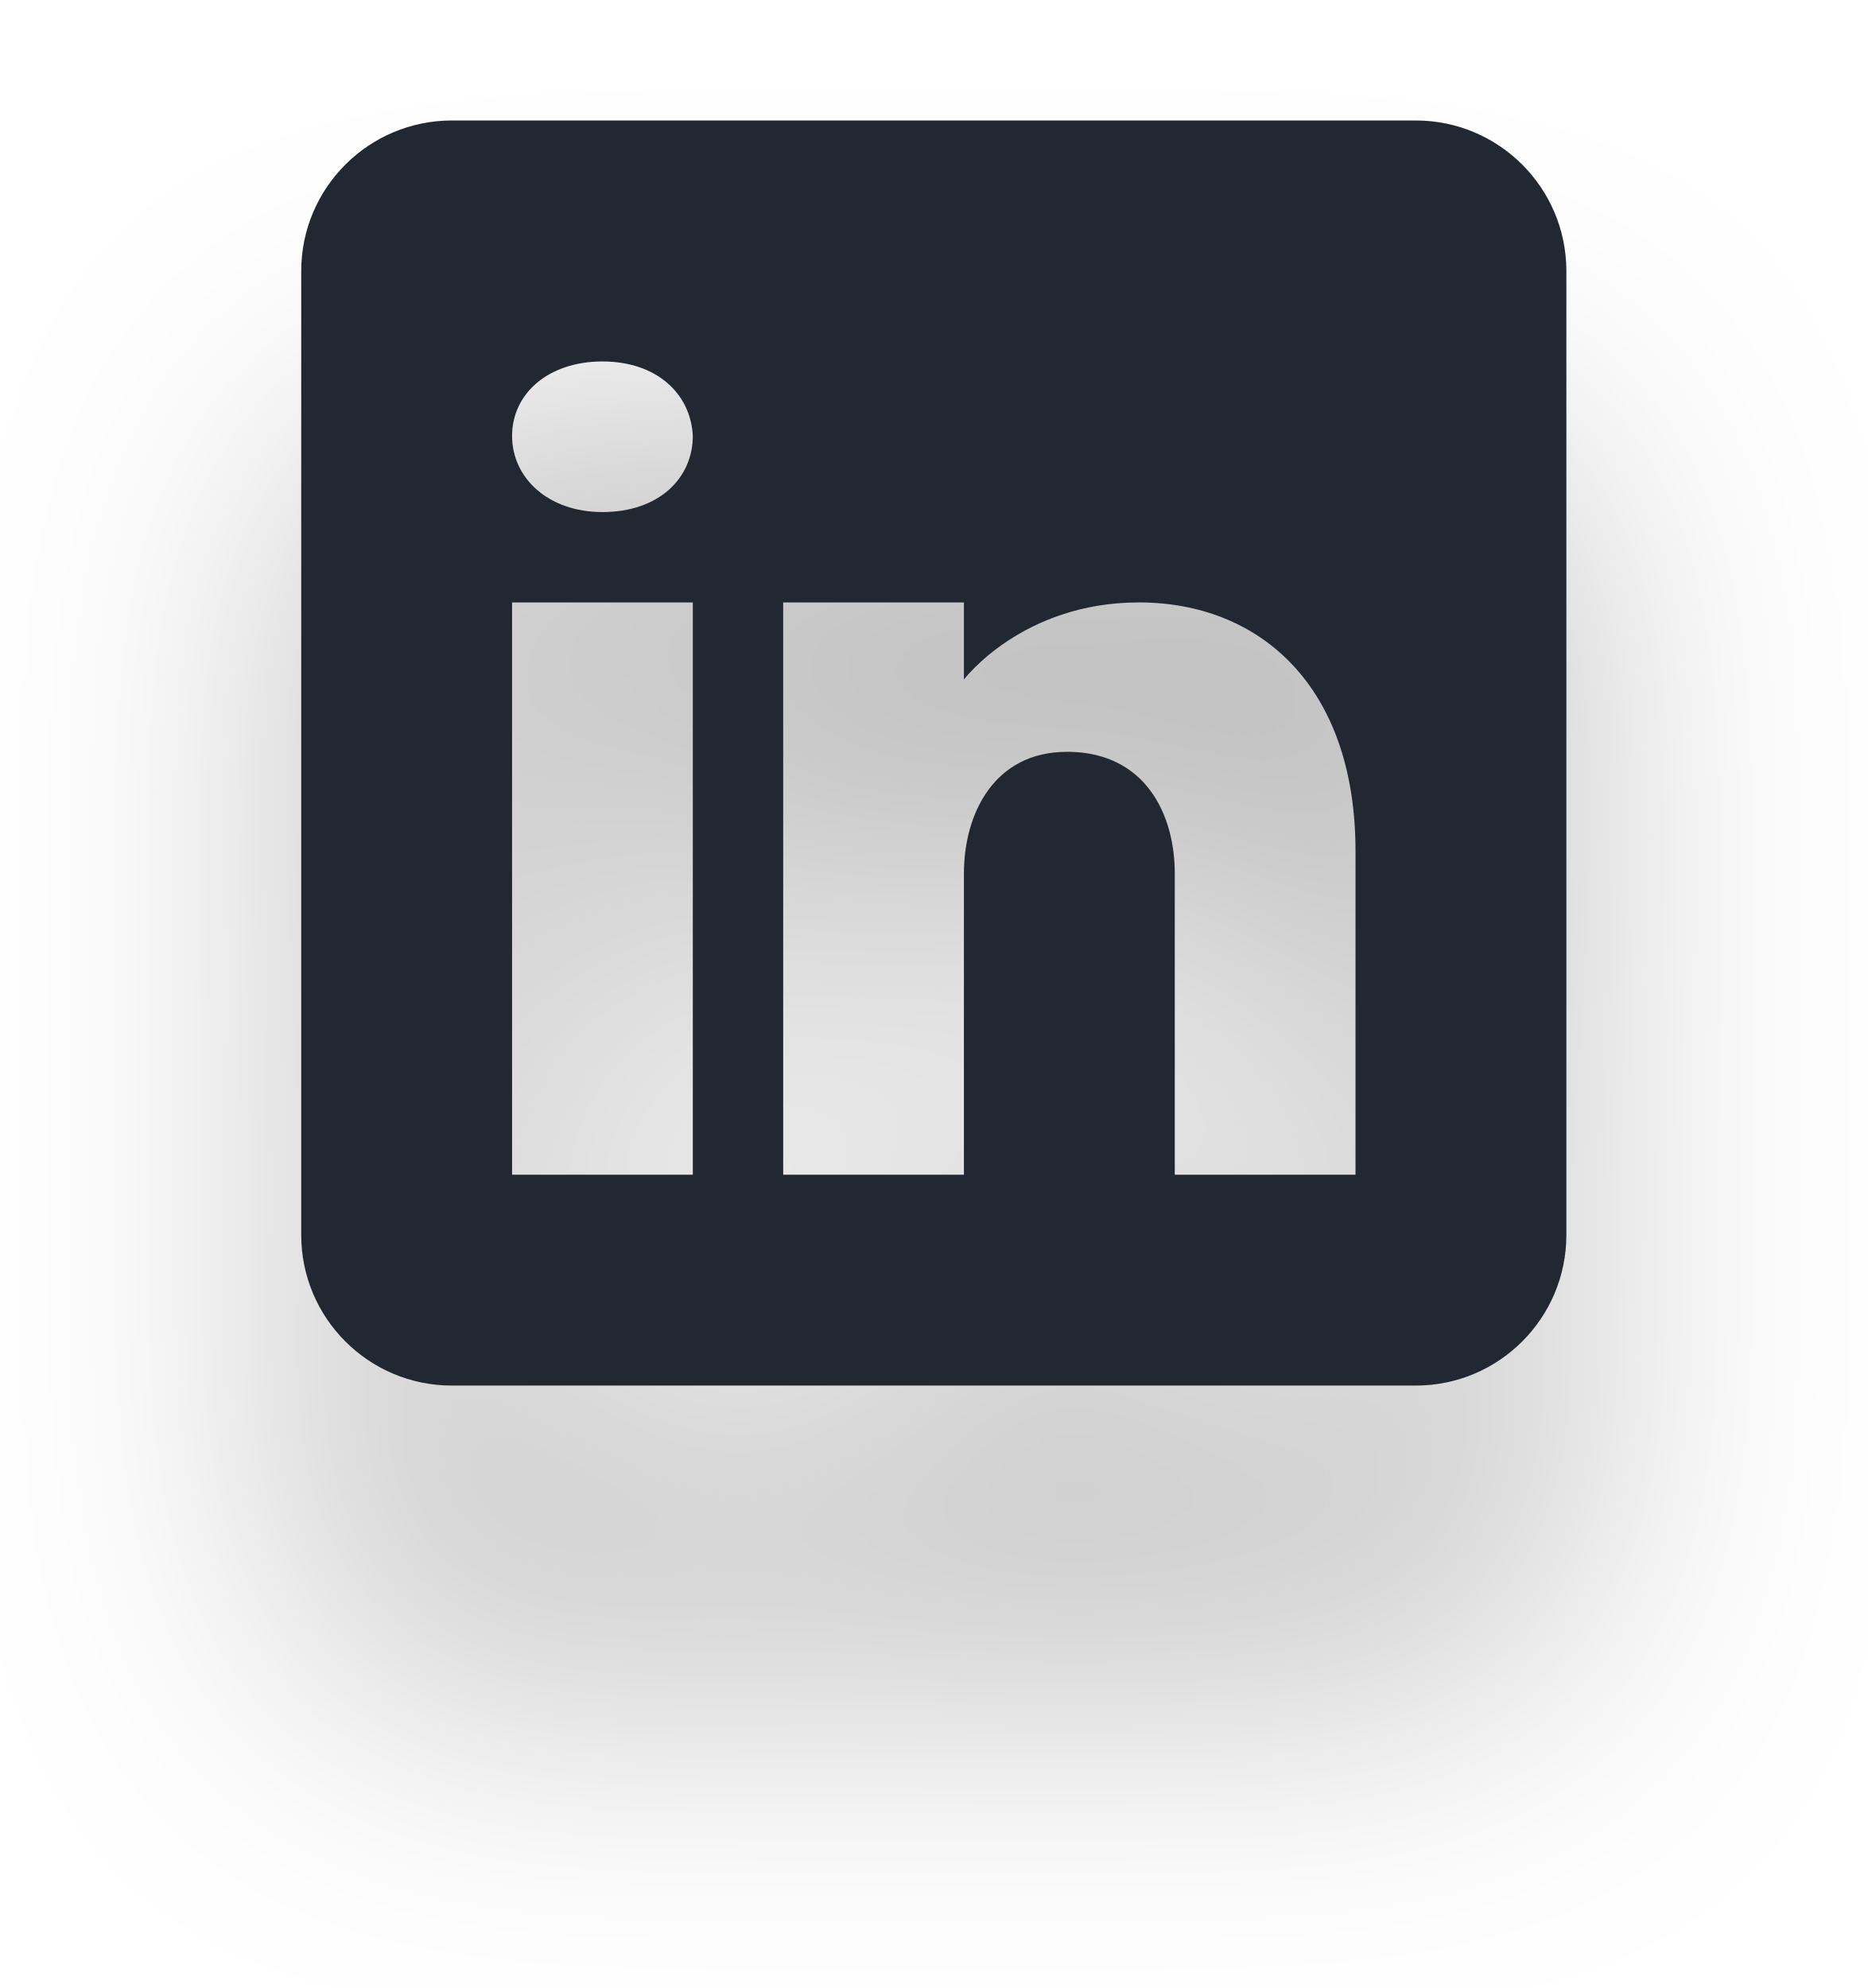
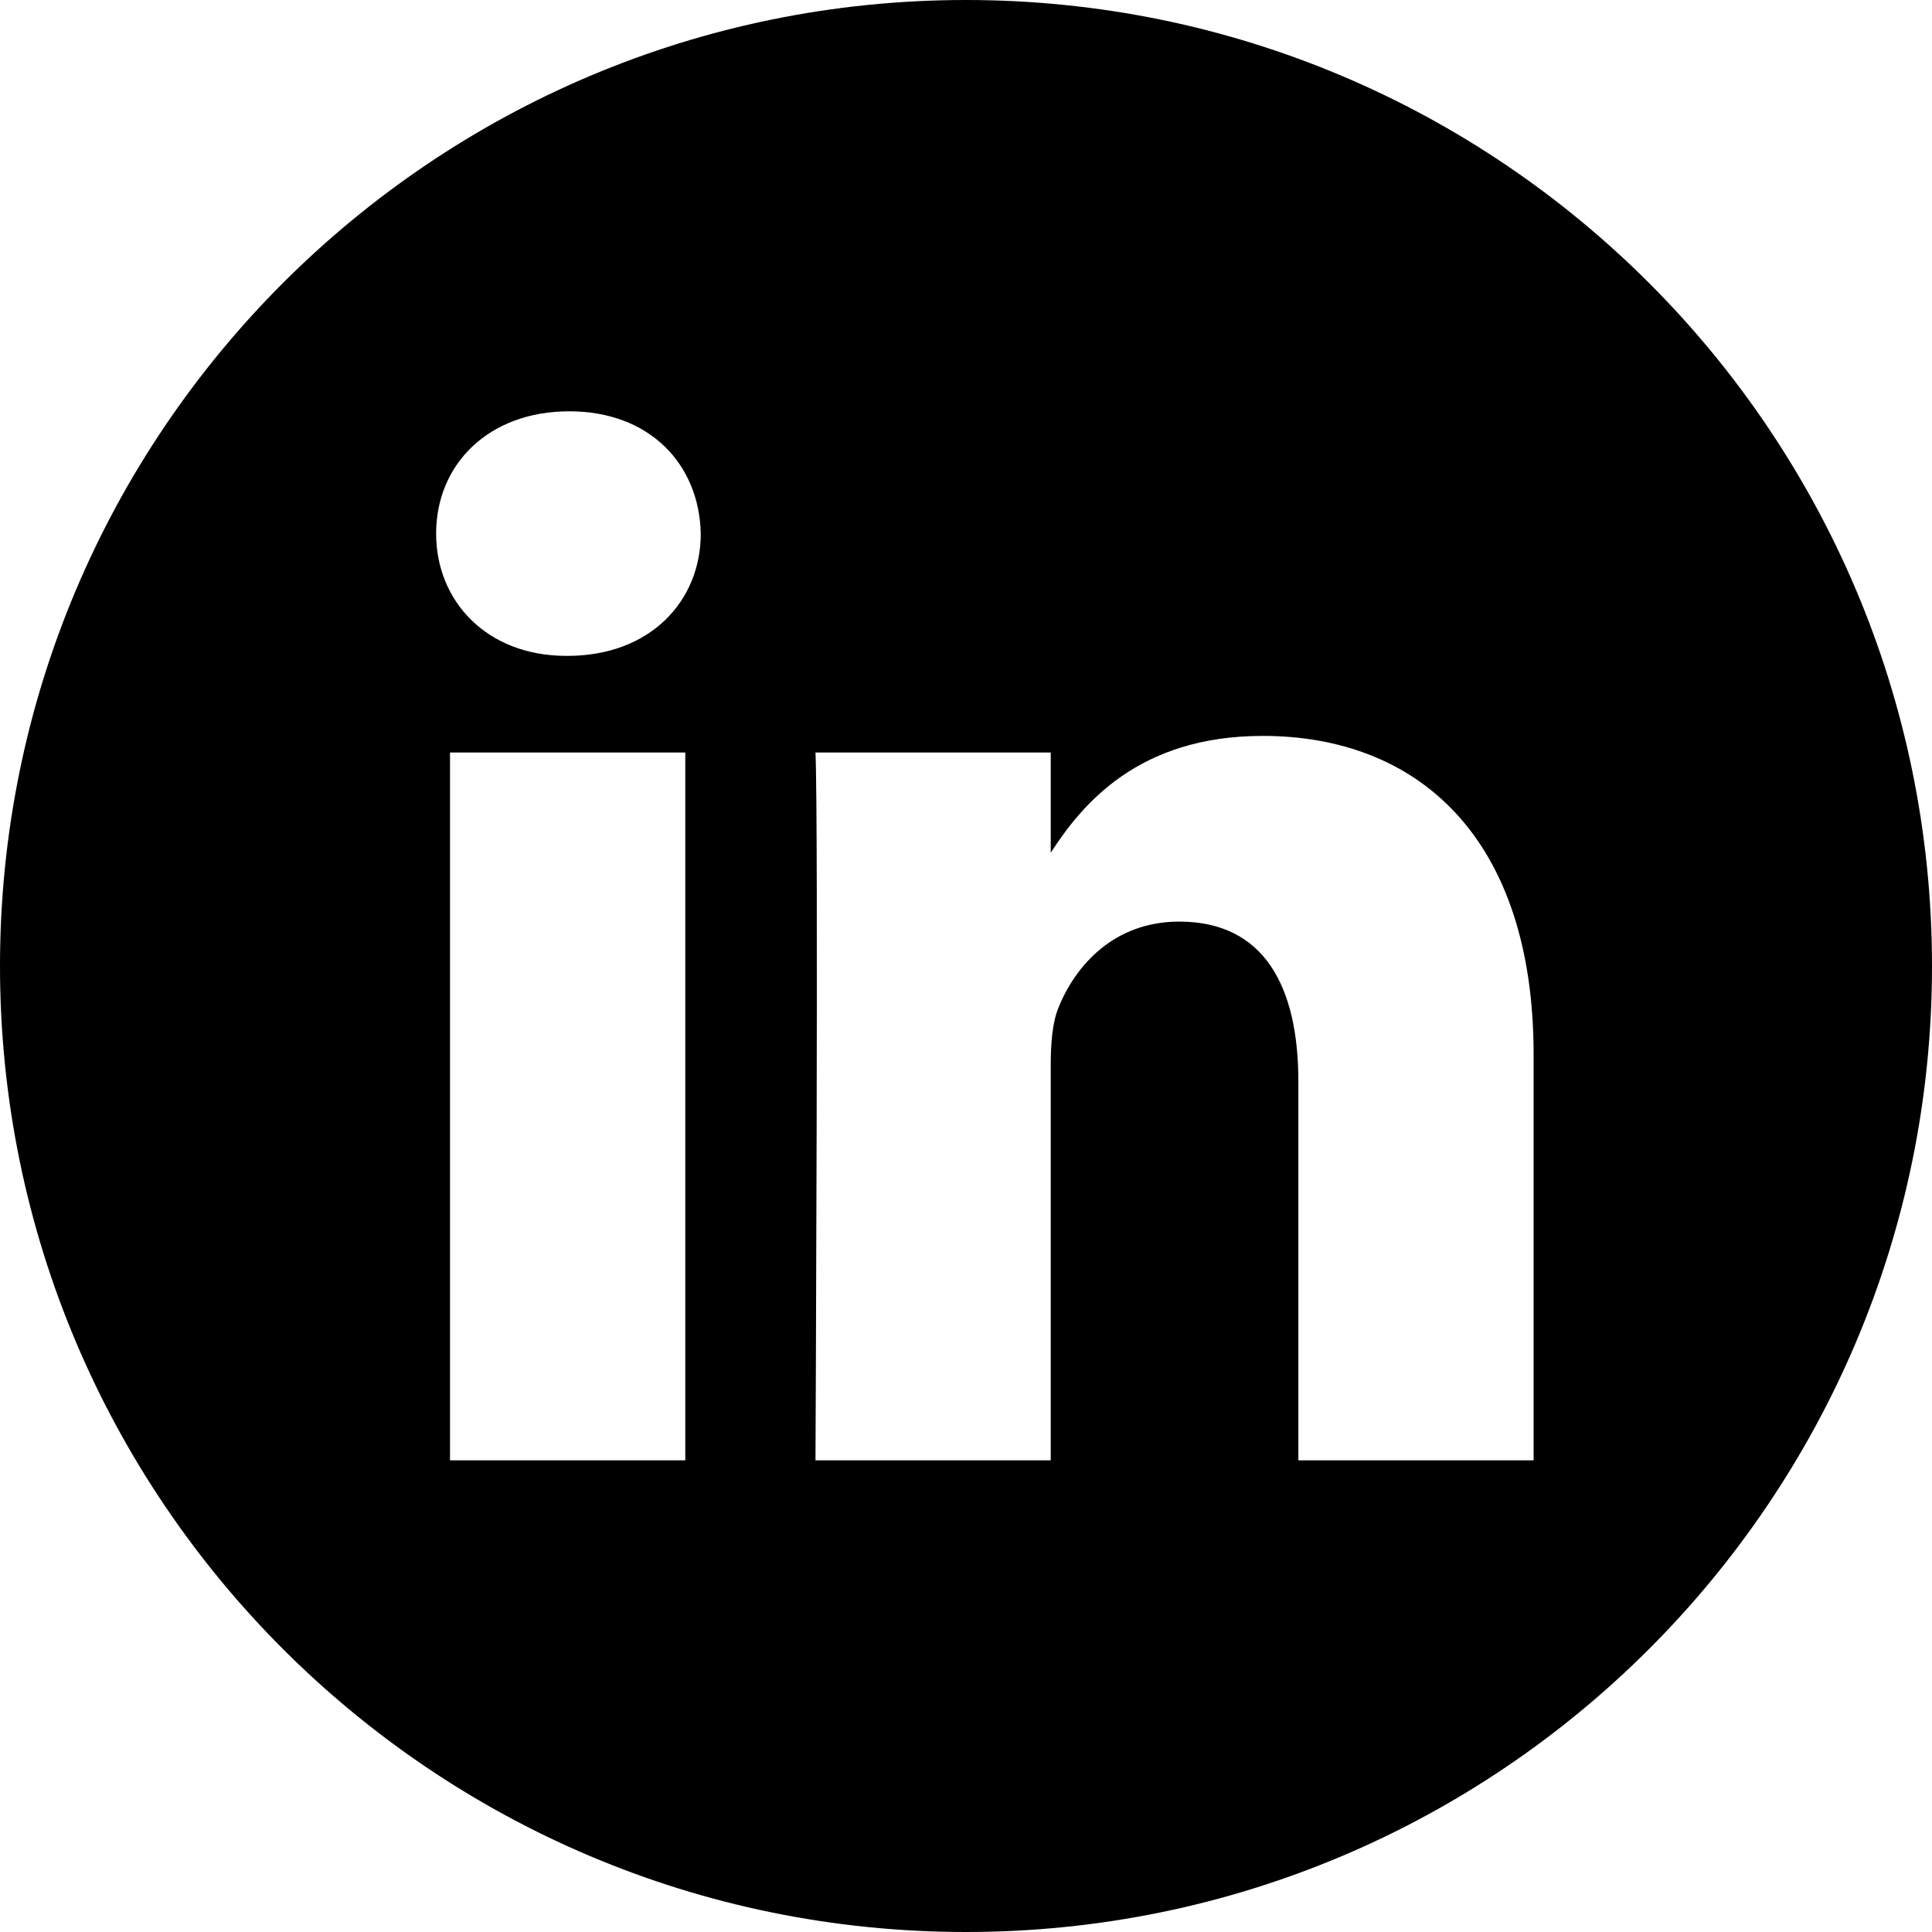
- <svg xmlns="http://www.w3.org/2000/svg" width="62" height="66" viewBox="0 0 62 66" fill="none">
-   <g filter="url(#filter0_d)">
-     <path d="M47 4H15C12.24 4 10 6.24 10 9V41C10 43.76 12.24 46 15 46H47C49.76 46 52 43.76 52 41V9C52 6.24 49.76 4 47 4ZM23 20V39H17V20H23ZM17 14.47C17 13.07 18.2 12 20 12C21.8 12 22.93 13.07 23 14.47C23 15.87 21.88 17 20 17C18.2 17 17 15.87 17 14.47ZM45 39H39C39 39 39 29.74 39 29C39 27 38 25 35.5 24.96H35.42C33 24.96 32 27.02 32 29C32 29.91 32 39 32 39H26V20H32V22.56C32 22.56 33.93 20 37.81 20C41.78 20 45 22.73 45 28.26V39Z" fill="#222831" />
-   </g>
-   <defs>
-     <filter id="filter0_d" x="-4" y="0" width="70" height="70" filterUnits="userSpaceOnUse" color-interpolation-filters="sRGB">
-       <feFlood flood-opacity="0" result="BackgroundImageFix" />
-       <feColorMatrix in="SourceAlpha" type="matrix" values="0 0 0 0 0 0 0 0 0 0 0 0 0 0 0 0 0 0 127 0" />
-       <feOffset dy="10" />
-       <feGaussianBlur stdDeviation="5" />
-       <feColorMatrix type="matrix" values="0 0 0 0 0 0 0 0 0 0 0 0 0 0 0 0 0 0 0.25 0" />
-       <feBlend mode="normal" in2="BackgroundImageFix" result="effect1_dropShadow" />
-       <feBlend mode="normal" in="SourceGraphic" in2="effect1_dropShadow" result="shape" />
-     </filter>
-   </defs>
+ <svg xmlns="http://www.w3.org/2000/svg" height="512pt" viewBox="0 0 512 512" width="512pt">
+   <path d="m256 0c-141.363 0-256 114.637-256 256s114.637 256 256 256 256-114.637 256-256-114.637-256-256-256zm-74.391 387h-62.348v-187.574h62.348zm-31.172-213.188h-.406c-20.922 0-34.453-14.402-34.453-32.402 0-18.406 13.945-32.41 35.273-32.41 21.328 0 34.453 14.004 34.859 32.41 0 18-13.531 32.402-35.273 32.402zm255.984 213.188h-62.34v-100.348c0-25.219-9.027-42.418-31.586-42.418-17.223 0-27.48 11.602-31.988 22.801-1.648 4.008-2.051 9.609-2.051 15.215v104.75h-62.344s.816-169.977 0-187.574h62.344v26.559c8.285-12.781 23.109-30.961 56.188-30.961 41.02 0 71.777 26.809 71.777 84.422zm0 0" />
</svg>
